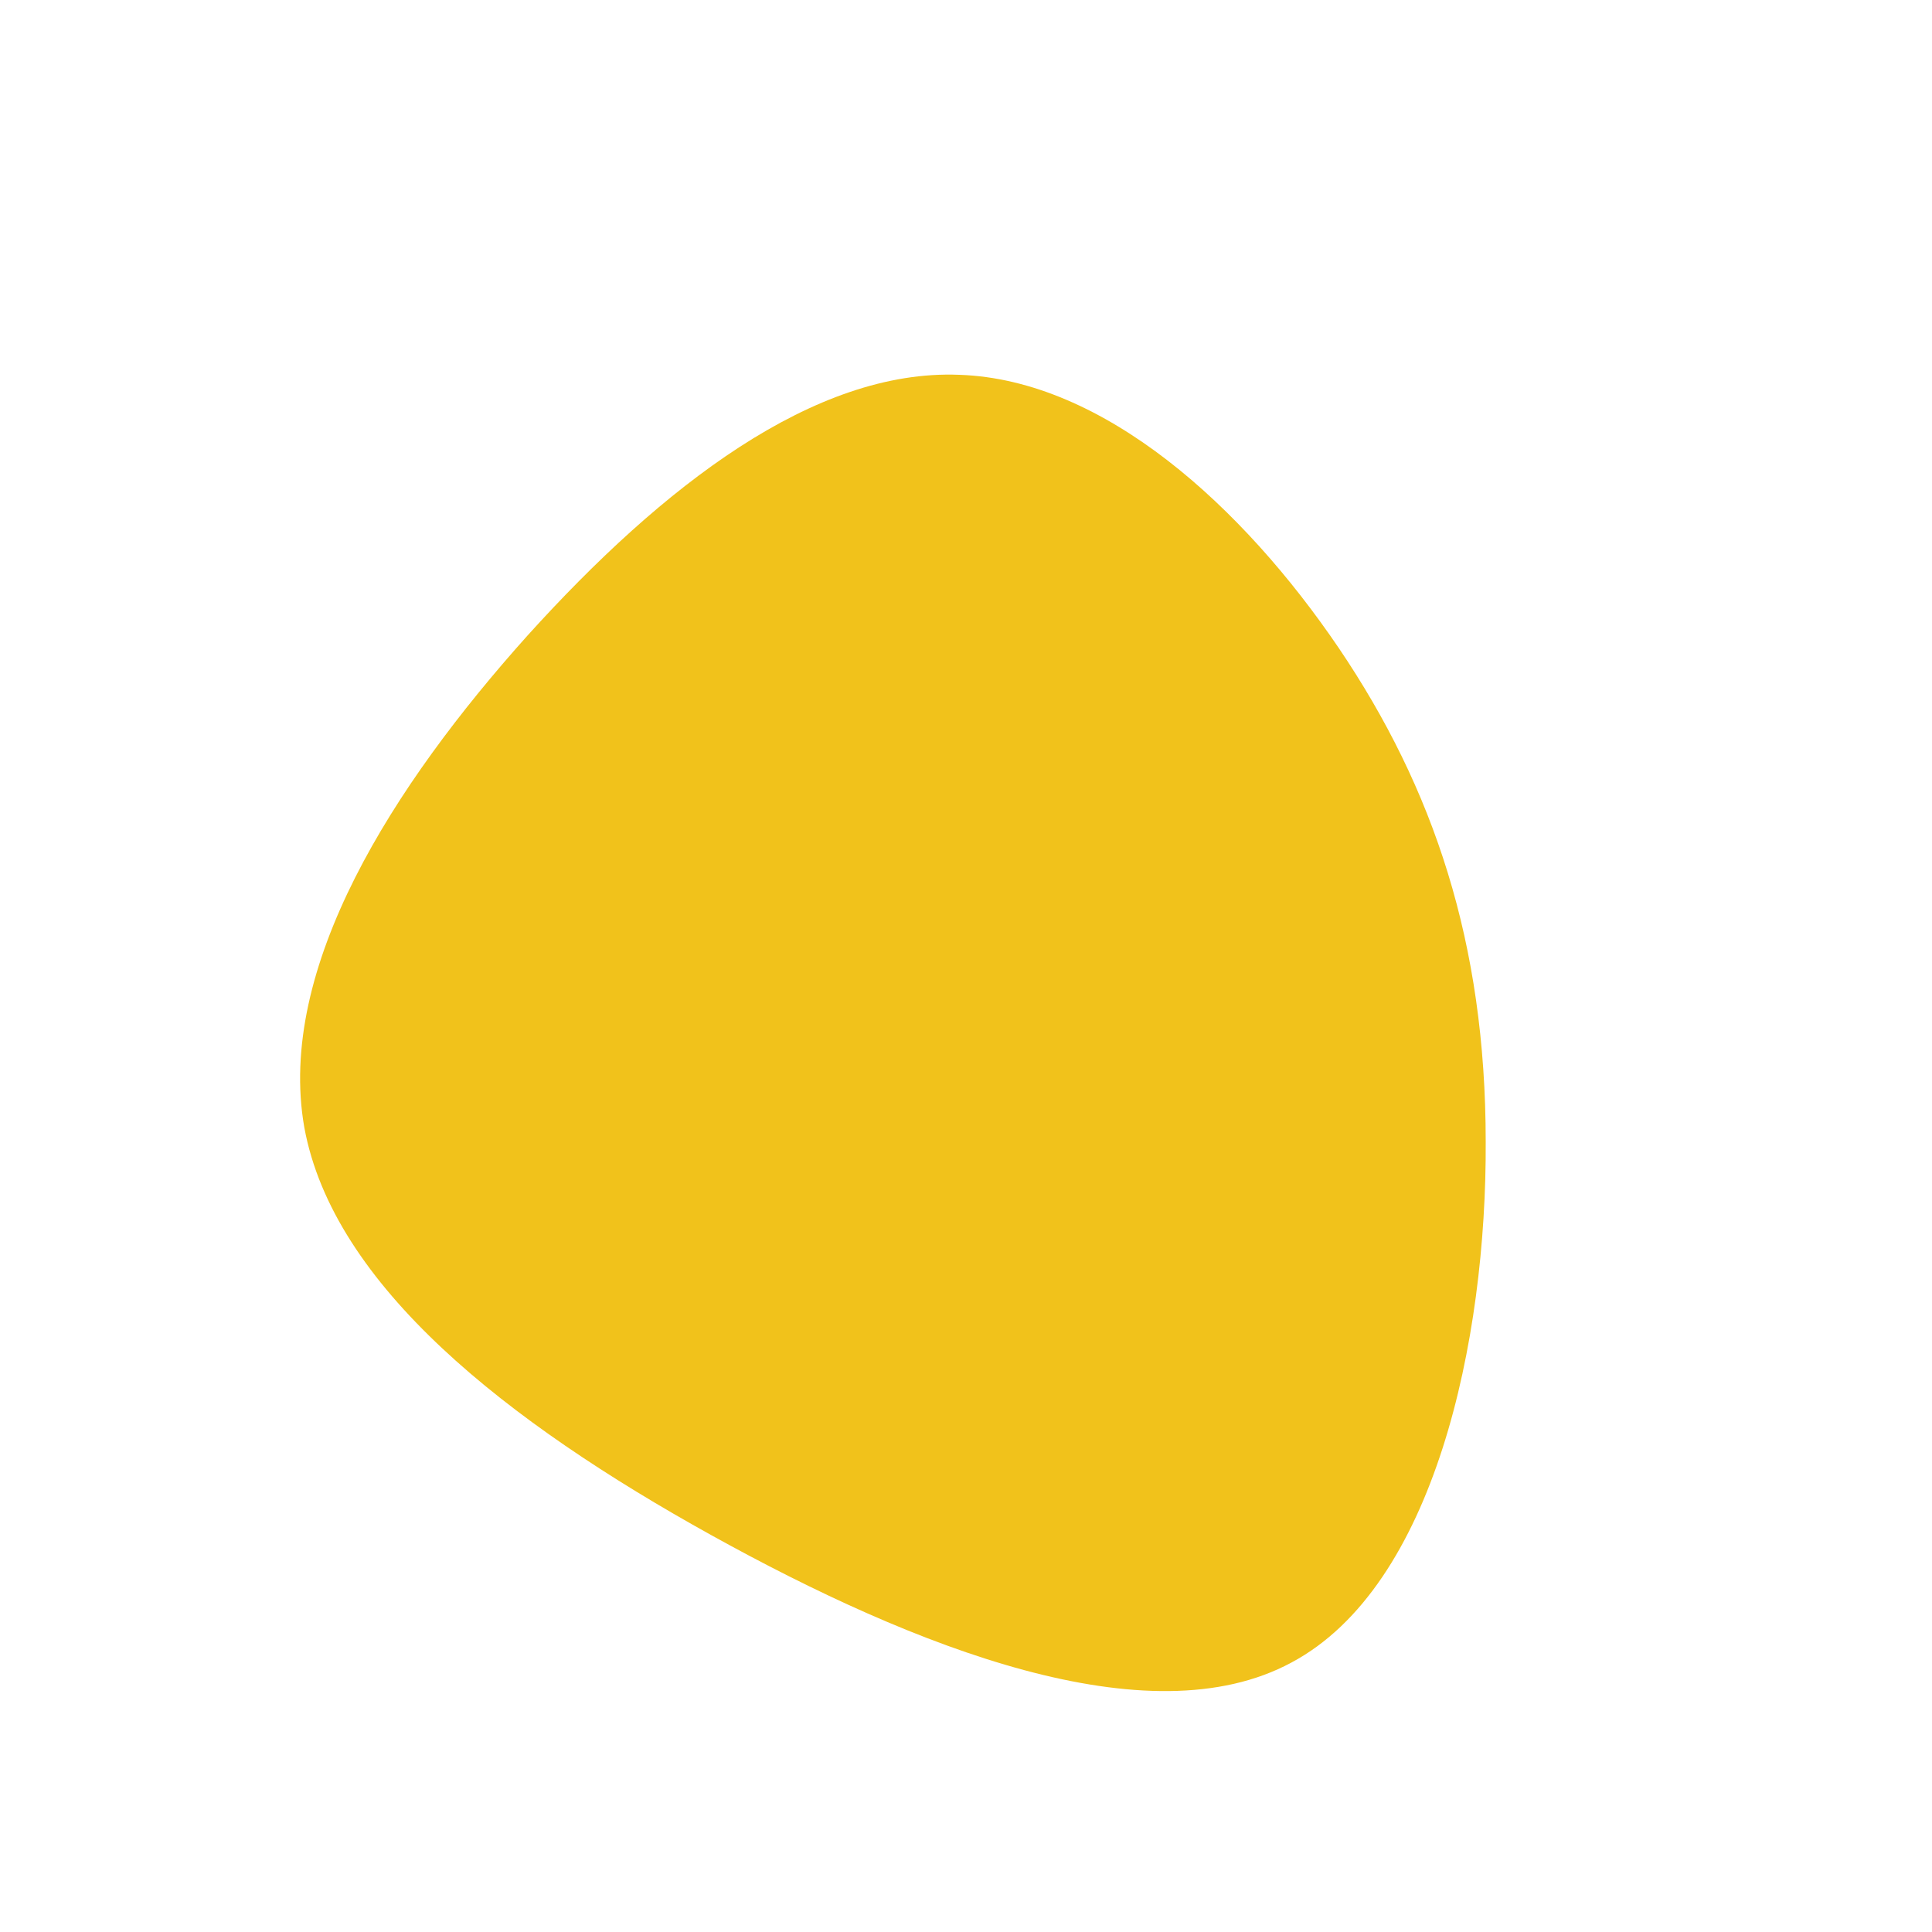
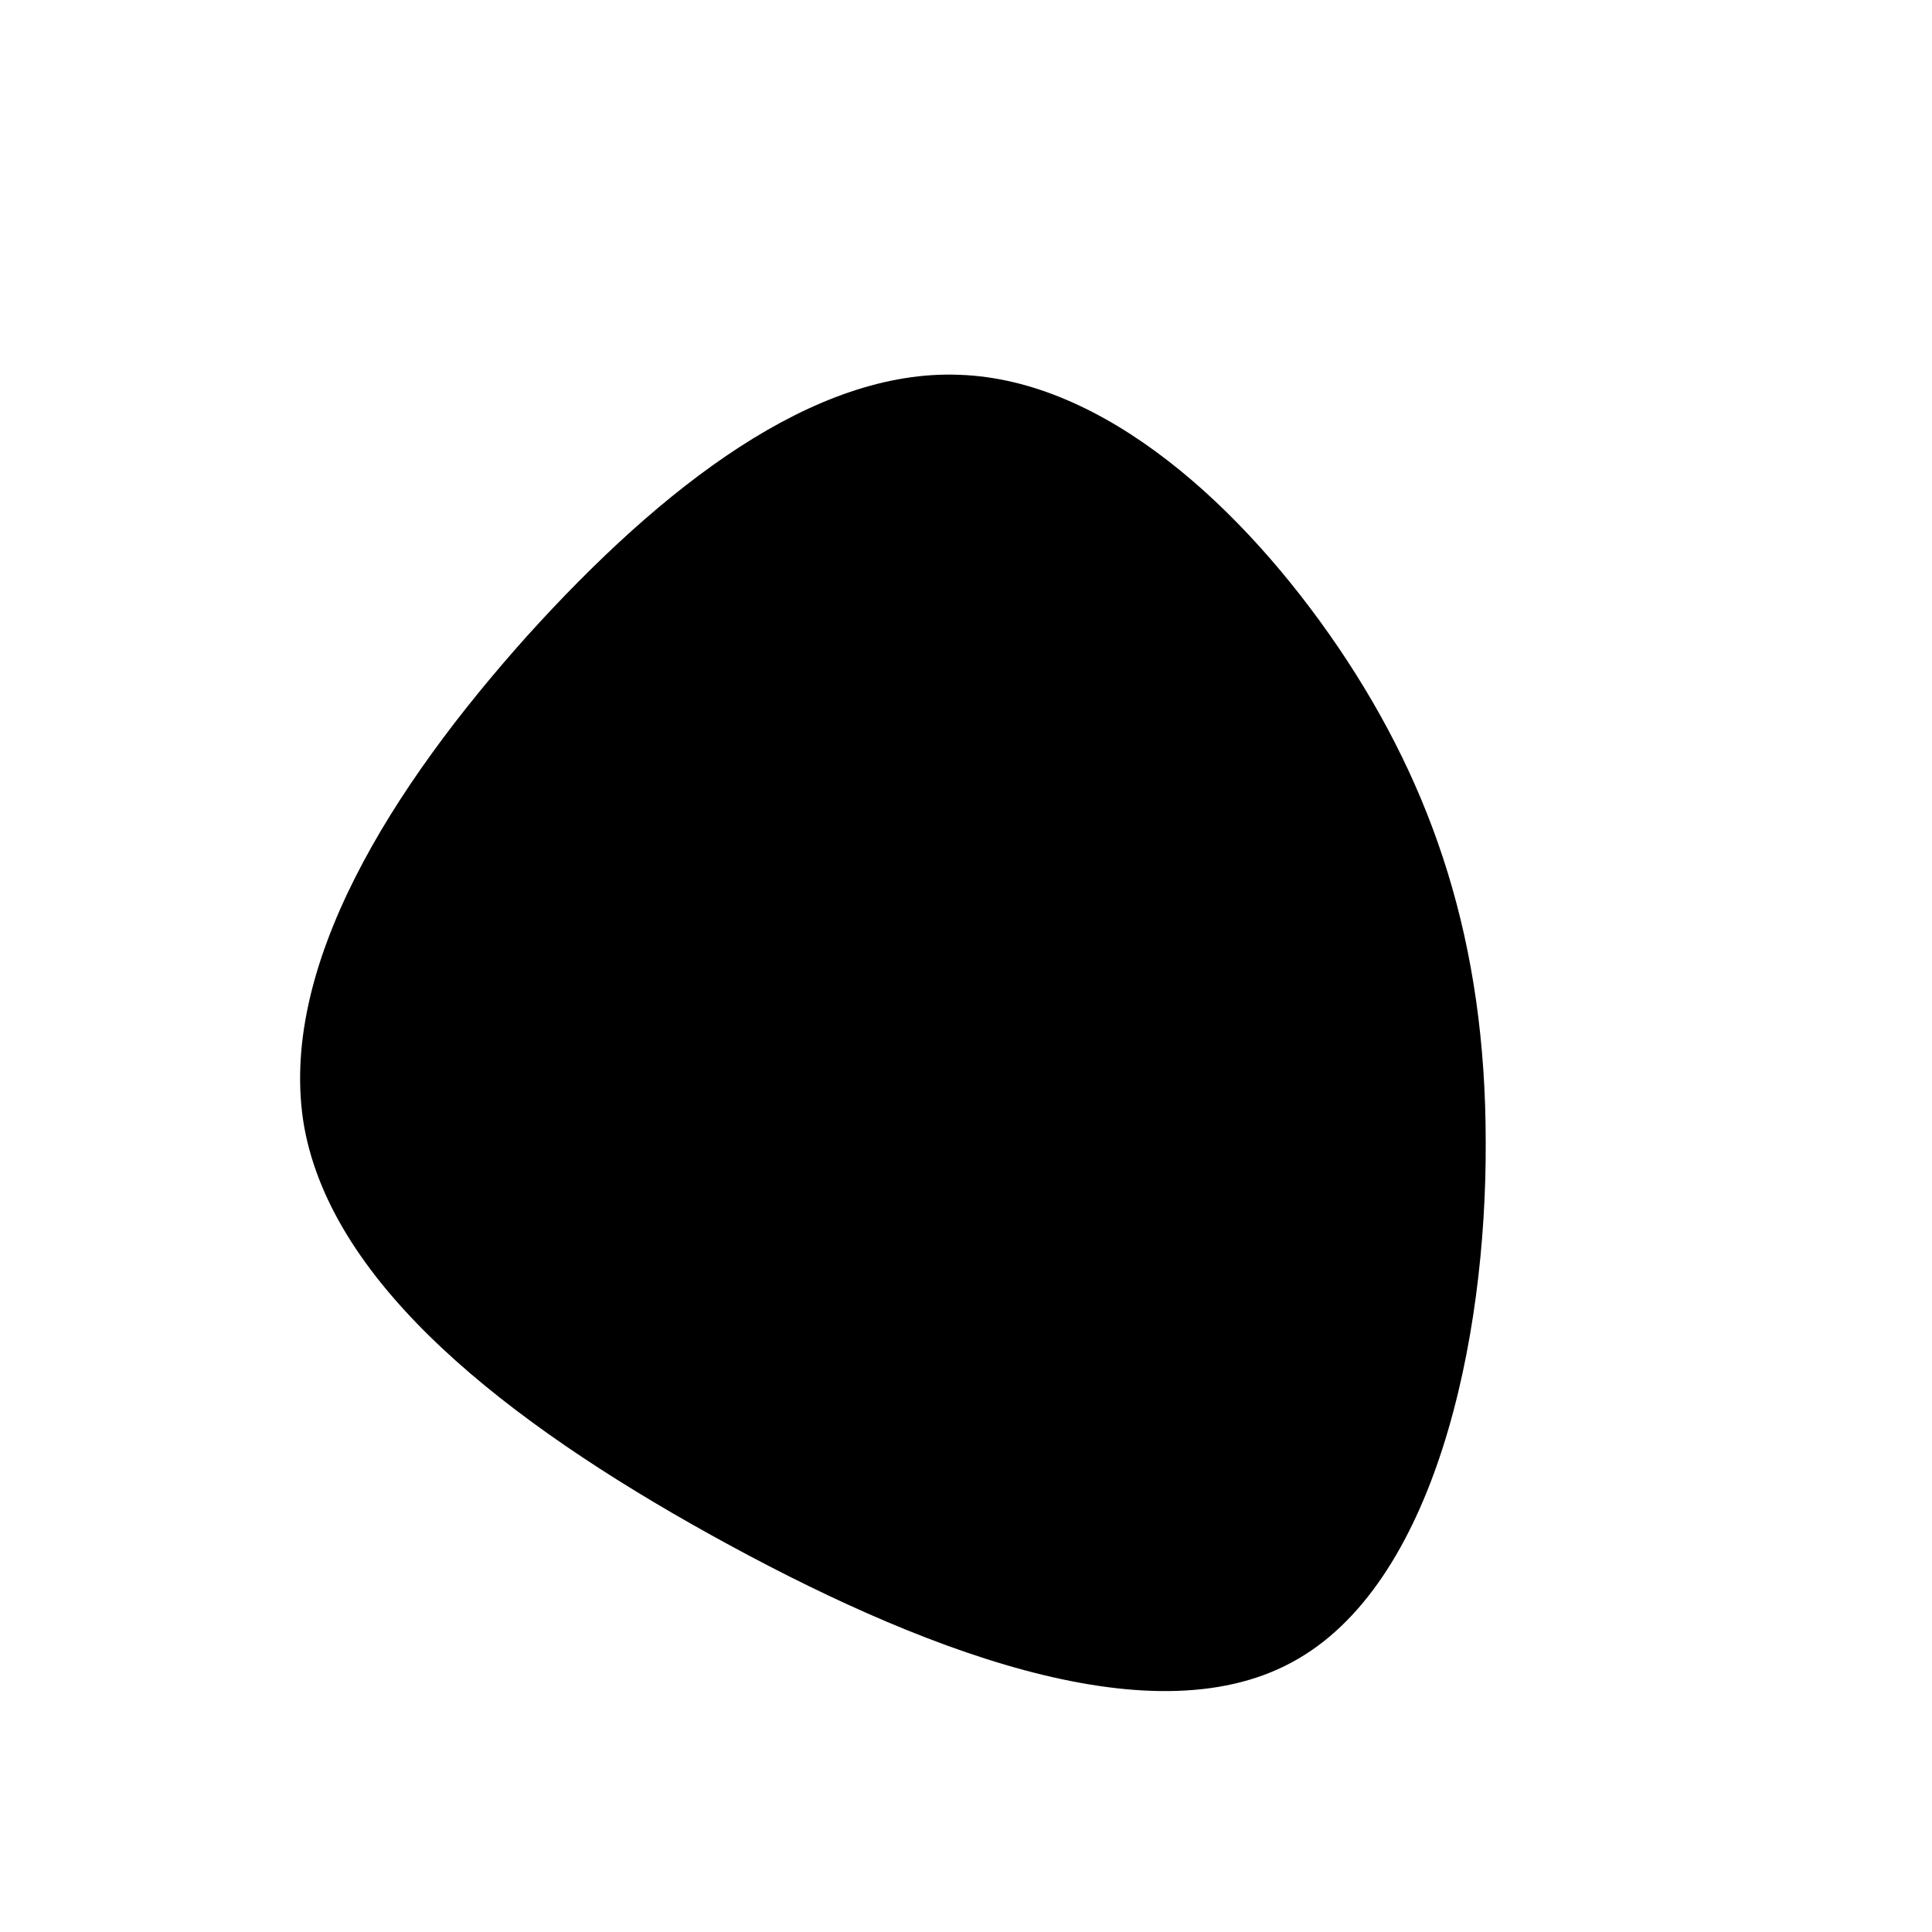
<svg xmlns="http://www.w3.org/2000/svg" viewBox="0 0 200 200">
-   <path fill="#F1C21B" d="M38.6,-32.9C48.4,-18.4,53.8,-2.4,53.8,18.2C53.9,38.8,48.5,64.2,33.7,72.1C18.9,80.1,-5.3,70.6,-26.4,58.9C-47.5,47.2,-65.5,33.1,-68.5,16.7C-71.4,0.2,-59.3,-18.7,-45.4,-34.2C-31.4,-49.7,-15.7,-61.8,-0.7,-61.2C14.3,-60.7,28.7,-47.5,38.6,-32.9Z" transform="translate(100 100)" />
+   <path fill="current" d="M38.6,-32.9C48.4,-18.4,53.8,-2.4,53.8,18.2C53.9,38.8,48.5,64.2,33.7,72.1C18.9,80.1,-5.3,70.6,-26.4,58.9C-47.5,47.2,-65.5,33.1,-68.5,16.7C-71.4,0.2,-59.3,-18.7,-45.4,-34.2C-31.4,-49.7,-15.7,-61.8,-0.7,-61.2C14.3,-60.7,28.7,-47.5,38.6,-32.9Z" transform="translate(100 100)" />
</svg>
